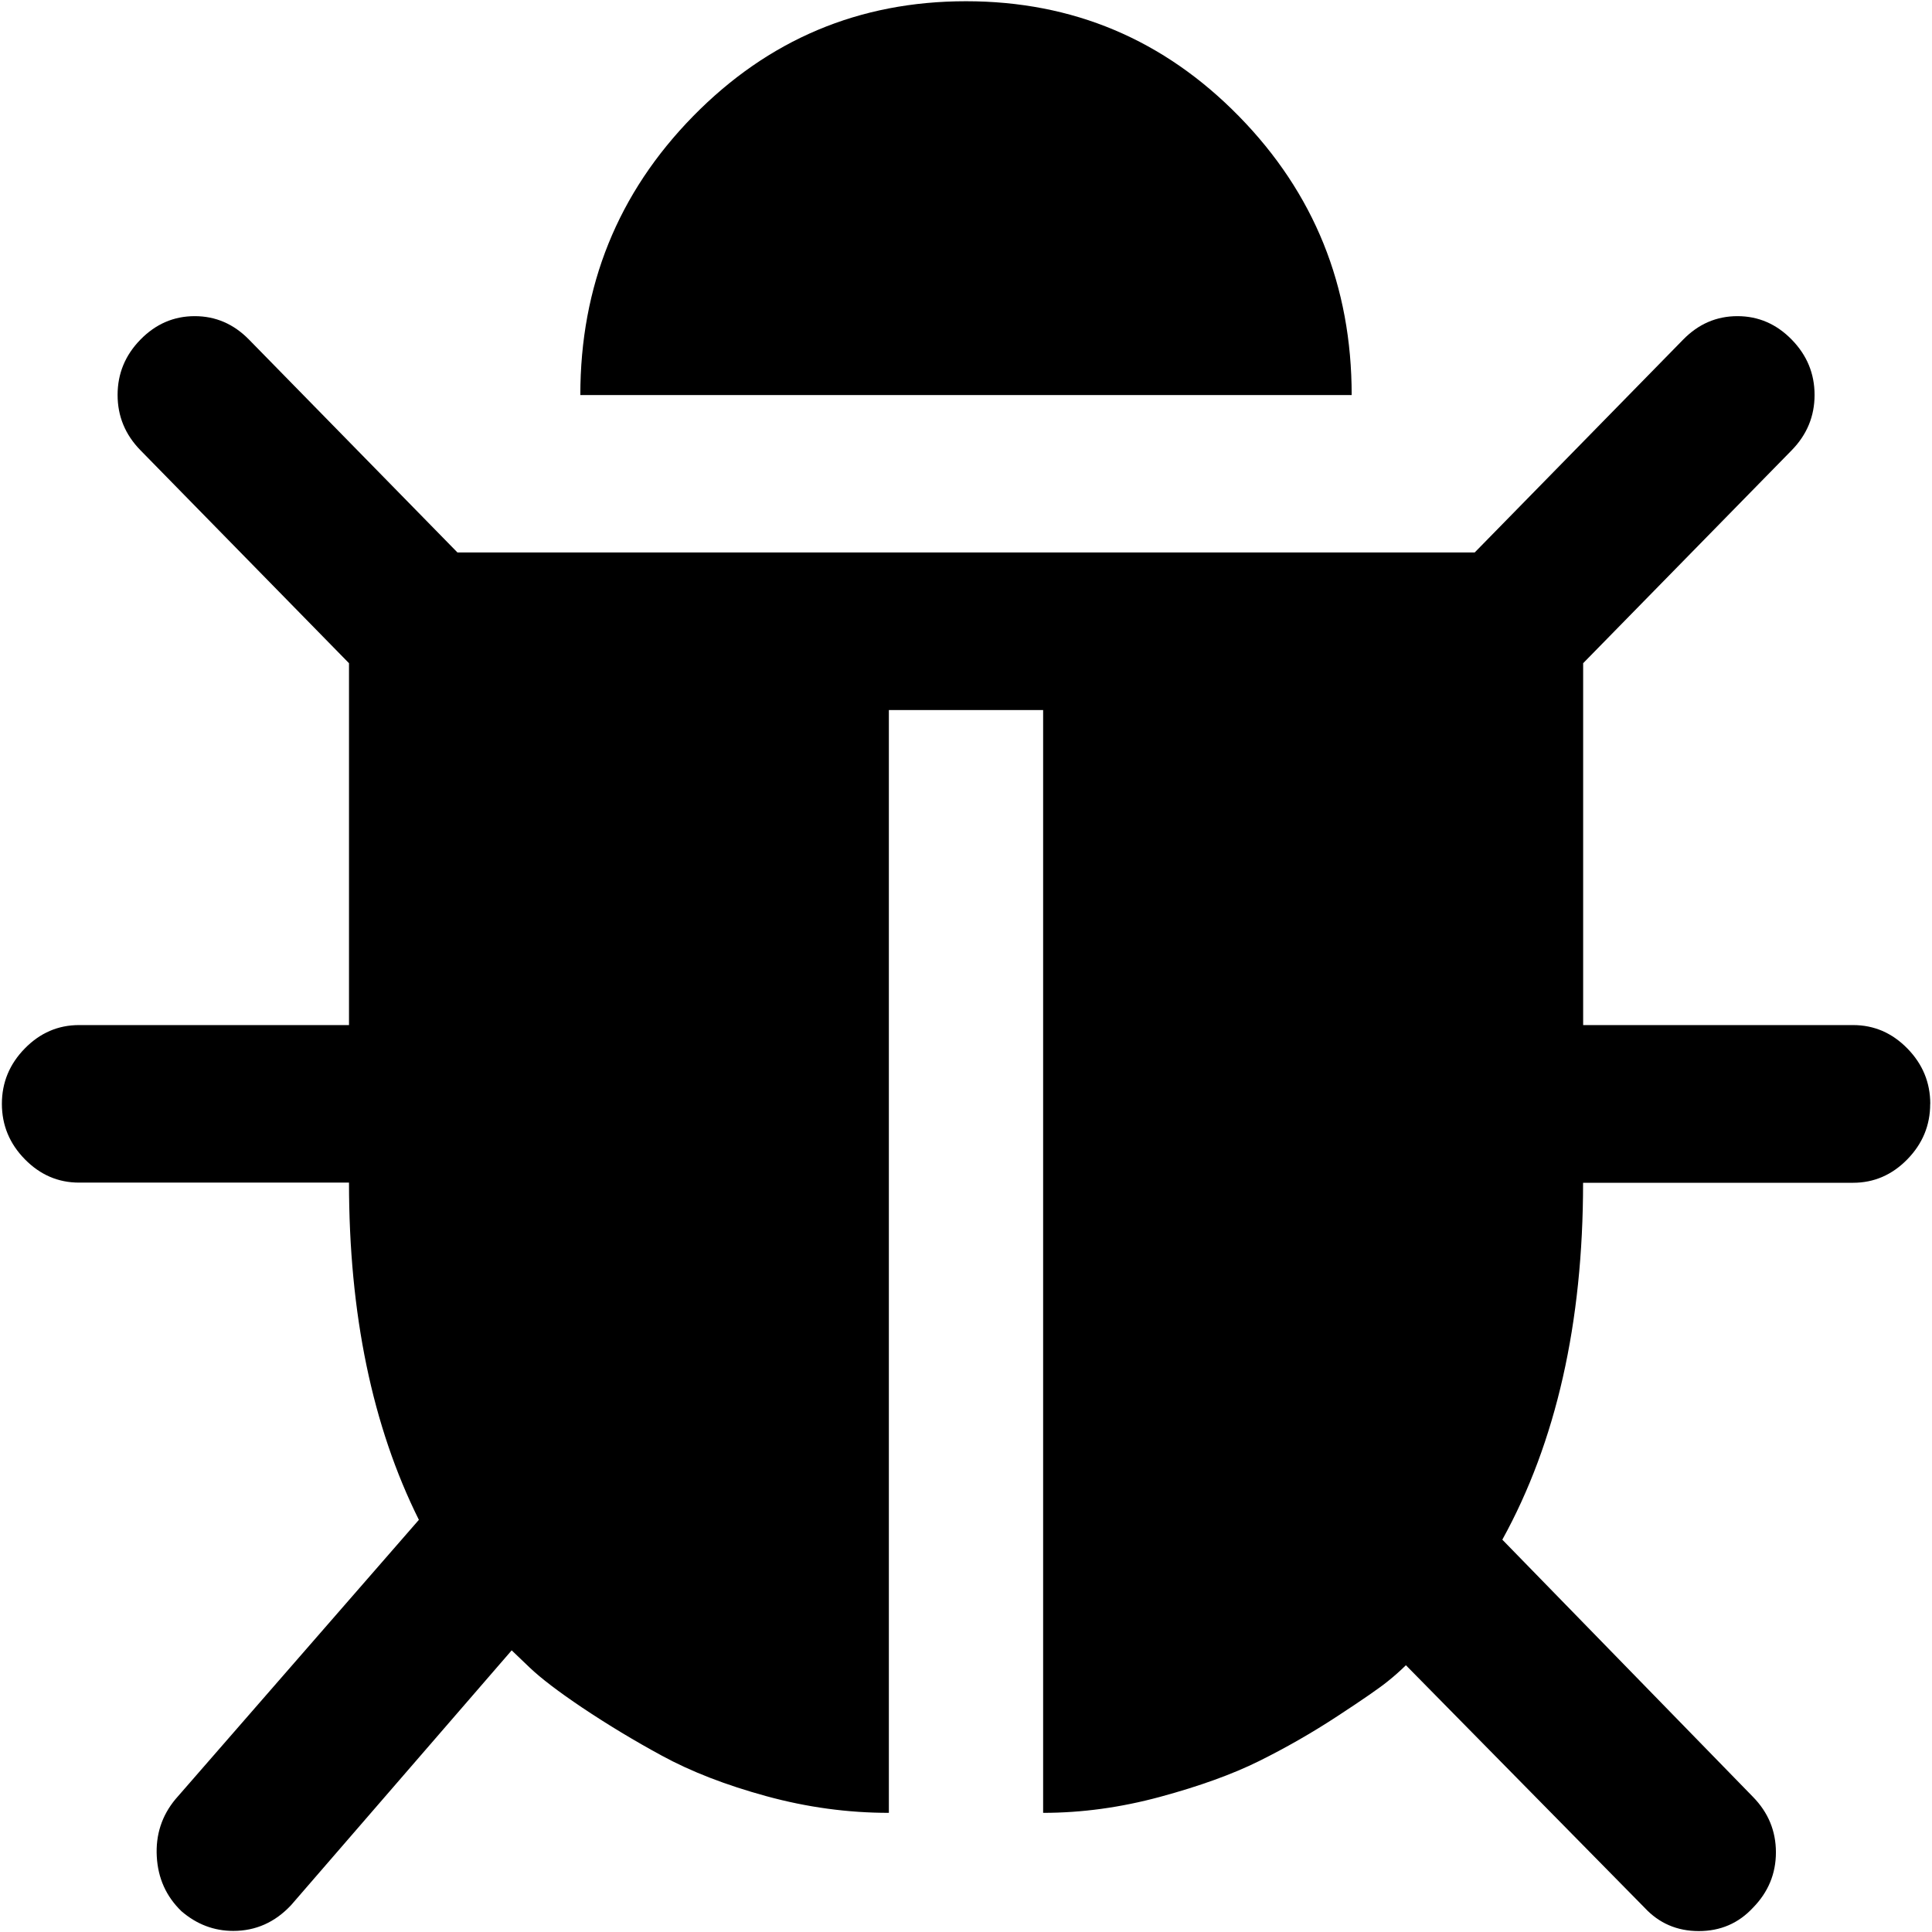
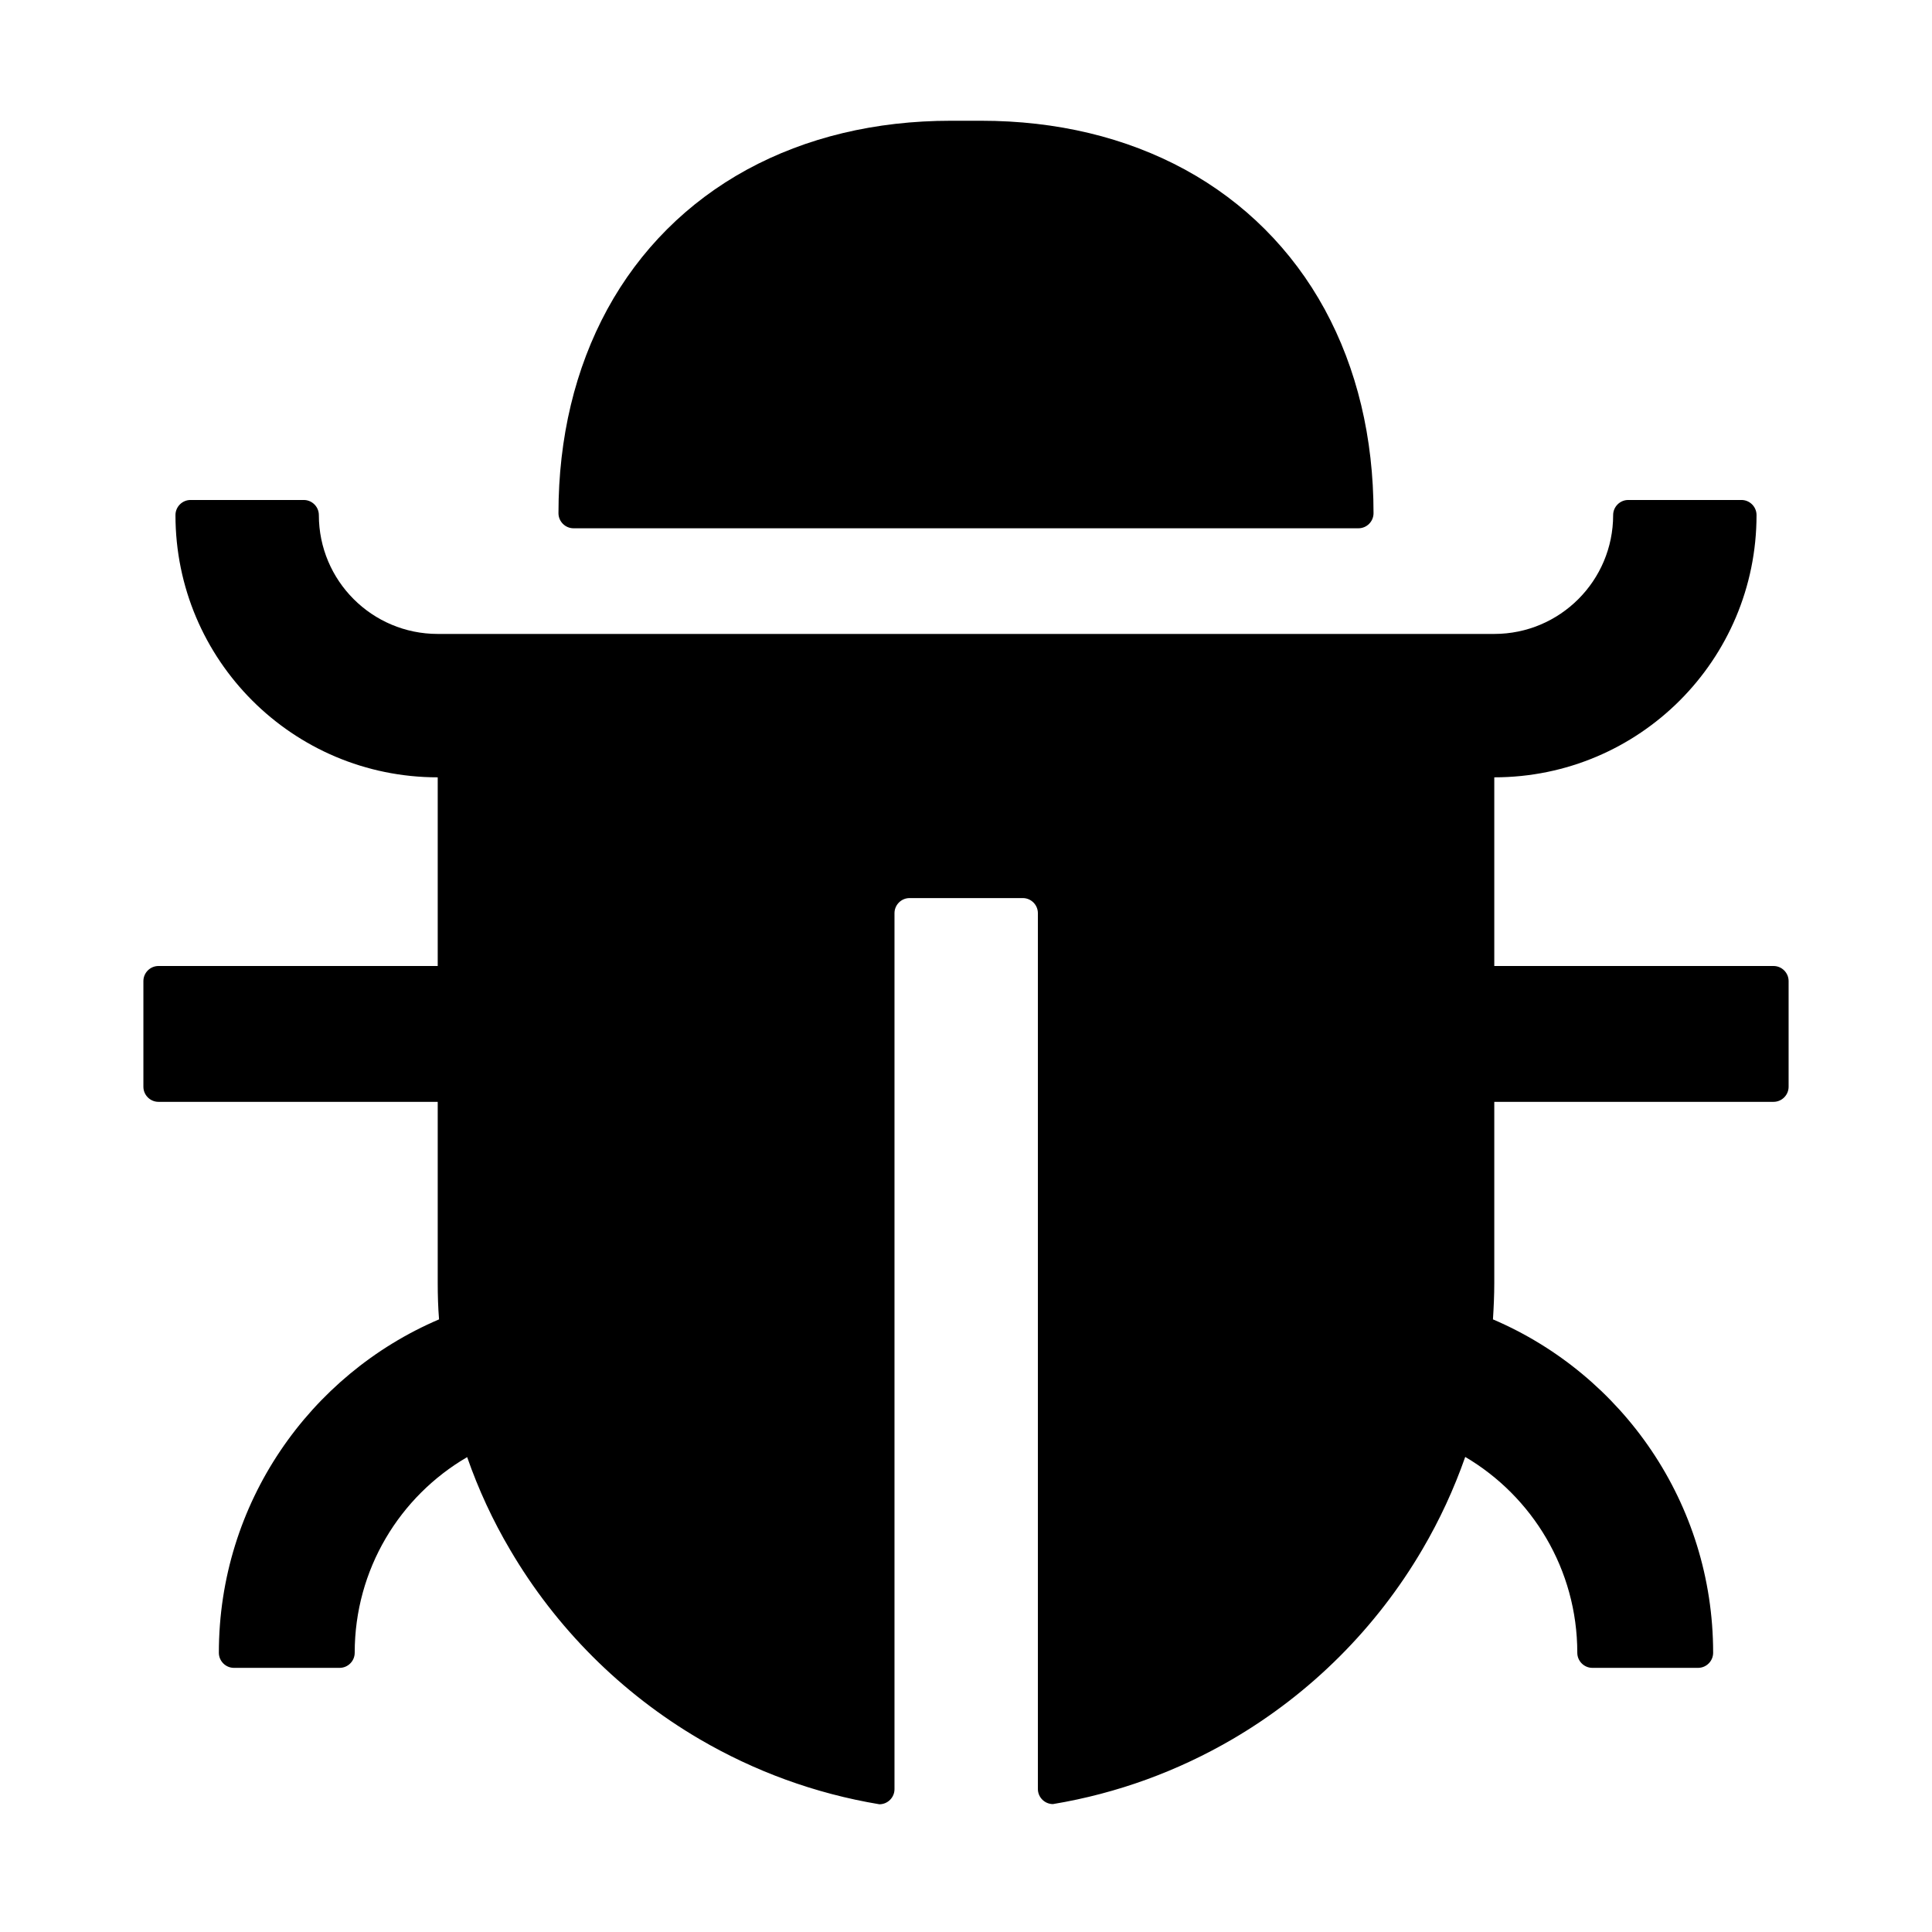
- <svg xmlns="http://www.w3.org/2000/svg" width="128" height="128">
-   <path d="M127.88 73.143c0 1.412-.506 2.635-1.518 3.669-1.011 1.033-2.209 1.55-3.592 1.55h-17.887c0 9.296-1.783 17.178-5.35 23.645l16.609 17.044c1.011 1.034 1.517 2.257 1.517 3.67 0 1.412-.506 2.635-1.517 3.668-.958 1.033-2.155 1.55-3.593 1.55-1.438 0-2.635-.517-3.593-1.55l-15.811-16.063a15.49 15.49 0 0 1-1.196 1.06c-.532.434-1.65 1.208-3.353 2.322a50.104 50.104 0 0 1-5.192 2.974c-1.758.87-3.94 1.658-6.546 2.364-2.607.706-5.189 1.06-7.748 1.06V47.044H58.89v73.062c-2.716 0-5.417-.367-8.106-1.102-2.688-.734-5.003-1.631-6.945-2.692a66.769 66.769 0 0 1-5.268-3.179c-1.571-1.057-2.73-1.94-3.476-2.65L33.9 109.34l-14.611 16.877c-1.066 1.14-2.344 1.711-3.833 1.711-1.277 0-2.422-.434-3.434-1.304-1.012-.978-1.557-2.187-1.635-3.627-.079-1.44.333-2.705 1.236-3.794l16.129-18.51c-3.087-6.197-4.63-13.644-4.63-22.342H5.235c-1.383 0-2.58-.517-3.592-1.55S.125 74.545.125 73.132c0-1.412.506-2.635 1.518-3.668 1.012-1.034 2.21-1.55 3.592-1.55h17.887V43.939L9.308 29.833c-1.012-1.033-1.517-2.256-1.517-3.669 0-1.412.505-2.635 1.517-3.668 1.012-1.034 2.21-1.55 3.593-1.55s2.58.516 3.593 1.55l13.813 14.106h67.396l13.814-14.106c1.012-1.034 2.21-1.55 3.592-1.55 1.384 0 2.581.516 3.593 1.55 1.012 1.033 1.518 2.256 1.518 3.668 0 1.413-.506 2.636-1.518 3.67l-13.814 14.105v23.975h17.887c1.383 0 2.58.516 3.593 1.55 1.011 1.033 1.517 2.256 1.517 3.668l-.005.01zM89.552 26.175H38.448c0-7.23 2.489-13.386 7.466-18.469C50.892 2.623 56.92.082 64 .082c7.08 0 13.108 2.541 18.086 7.624 4.977 5.083 7.466 11.24 7.466 18.469z" />
+ <svg xmlns="http://www.w3.org/2000/svg" class="icon" width="200px" height="200.00px" viewBox="0 0 1024 1024" version="1.1">
+   <path d="M940 512H792V412c76.8 0 139-62.2 139-139 0-4.4-3.6-8-8-8h-60c-4.4 0-8 3.6-8 8 0 34.8-28.2 63-63 63H232c-34.8 0-63-28.2-63-63 0-4.4-3.6-8-8-8h-60c-4.4 0-8 3.6-8 8 0 76.8 62.2 139 139 139v100H84c-4.4 0-8 3.6-8 8v56c0 4.4 3.6 8 8 8h148v96c0 6.5 0.2 13 0.7 19.3C164.1 728.6 116 796.7 116 876c0 4.4 3.6 8 8 8h56c4.4 0 8-3.6 8-8 0-44.2 23.9-82.9 59.6-103.7 6 17.2 13.6 33.6 22.7 49 24.3 41.5 59 76.2 100.5 100.5 28.9 16.9 61 28.8 95.3 34.5 4.4 0 8-3.6 8-8V484c0-4.4 3.6-8 8-8h60c4.4 0 8 3.6 8 8v464.2c0 4.4 3.6 8 8 8 34.3-5.7 66.4-17.6 95.3-34.5 41.5-24.3 76.2-59 100.5-100.5 9.1-15.5 16.7-31.9 22.7-49C812.1 793.1 836 831.8 836 876c0 4.4 3.6 8 8 8h56c4.4 0 8-3.6 8-8 0-79.3-48.1-147.4-116.7-176.7 0.4-6.4 0.7-12.8 0.7-19.3v-96h148c4.4 0 8-3.6 8-8v-56c0-4.4-3.6-8-8-8z" />
+   <path d="M304 280h416c4.4 0 8-3.6 8-8 0-40-8.8-76.7-25.9-108.1-17.2-31.5-42.5-56.8-74-74C596.7 72.8 560 64 520 64h-16c-40 0-76.7 8.8-108.1 25.9-31.5 17.2-56.8 42.5-74 74C304.8 195.3 296 232 296 272c0 4.4 3.6 8 8 8z" />
</svg>
